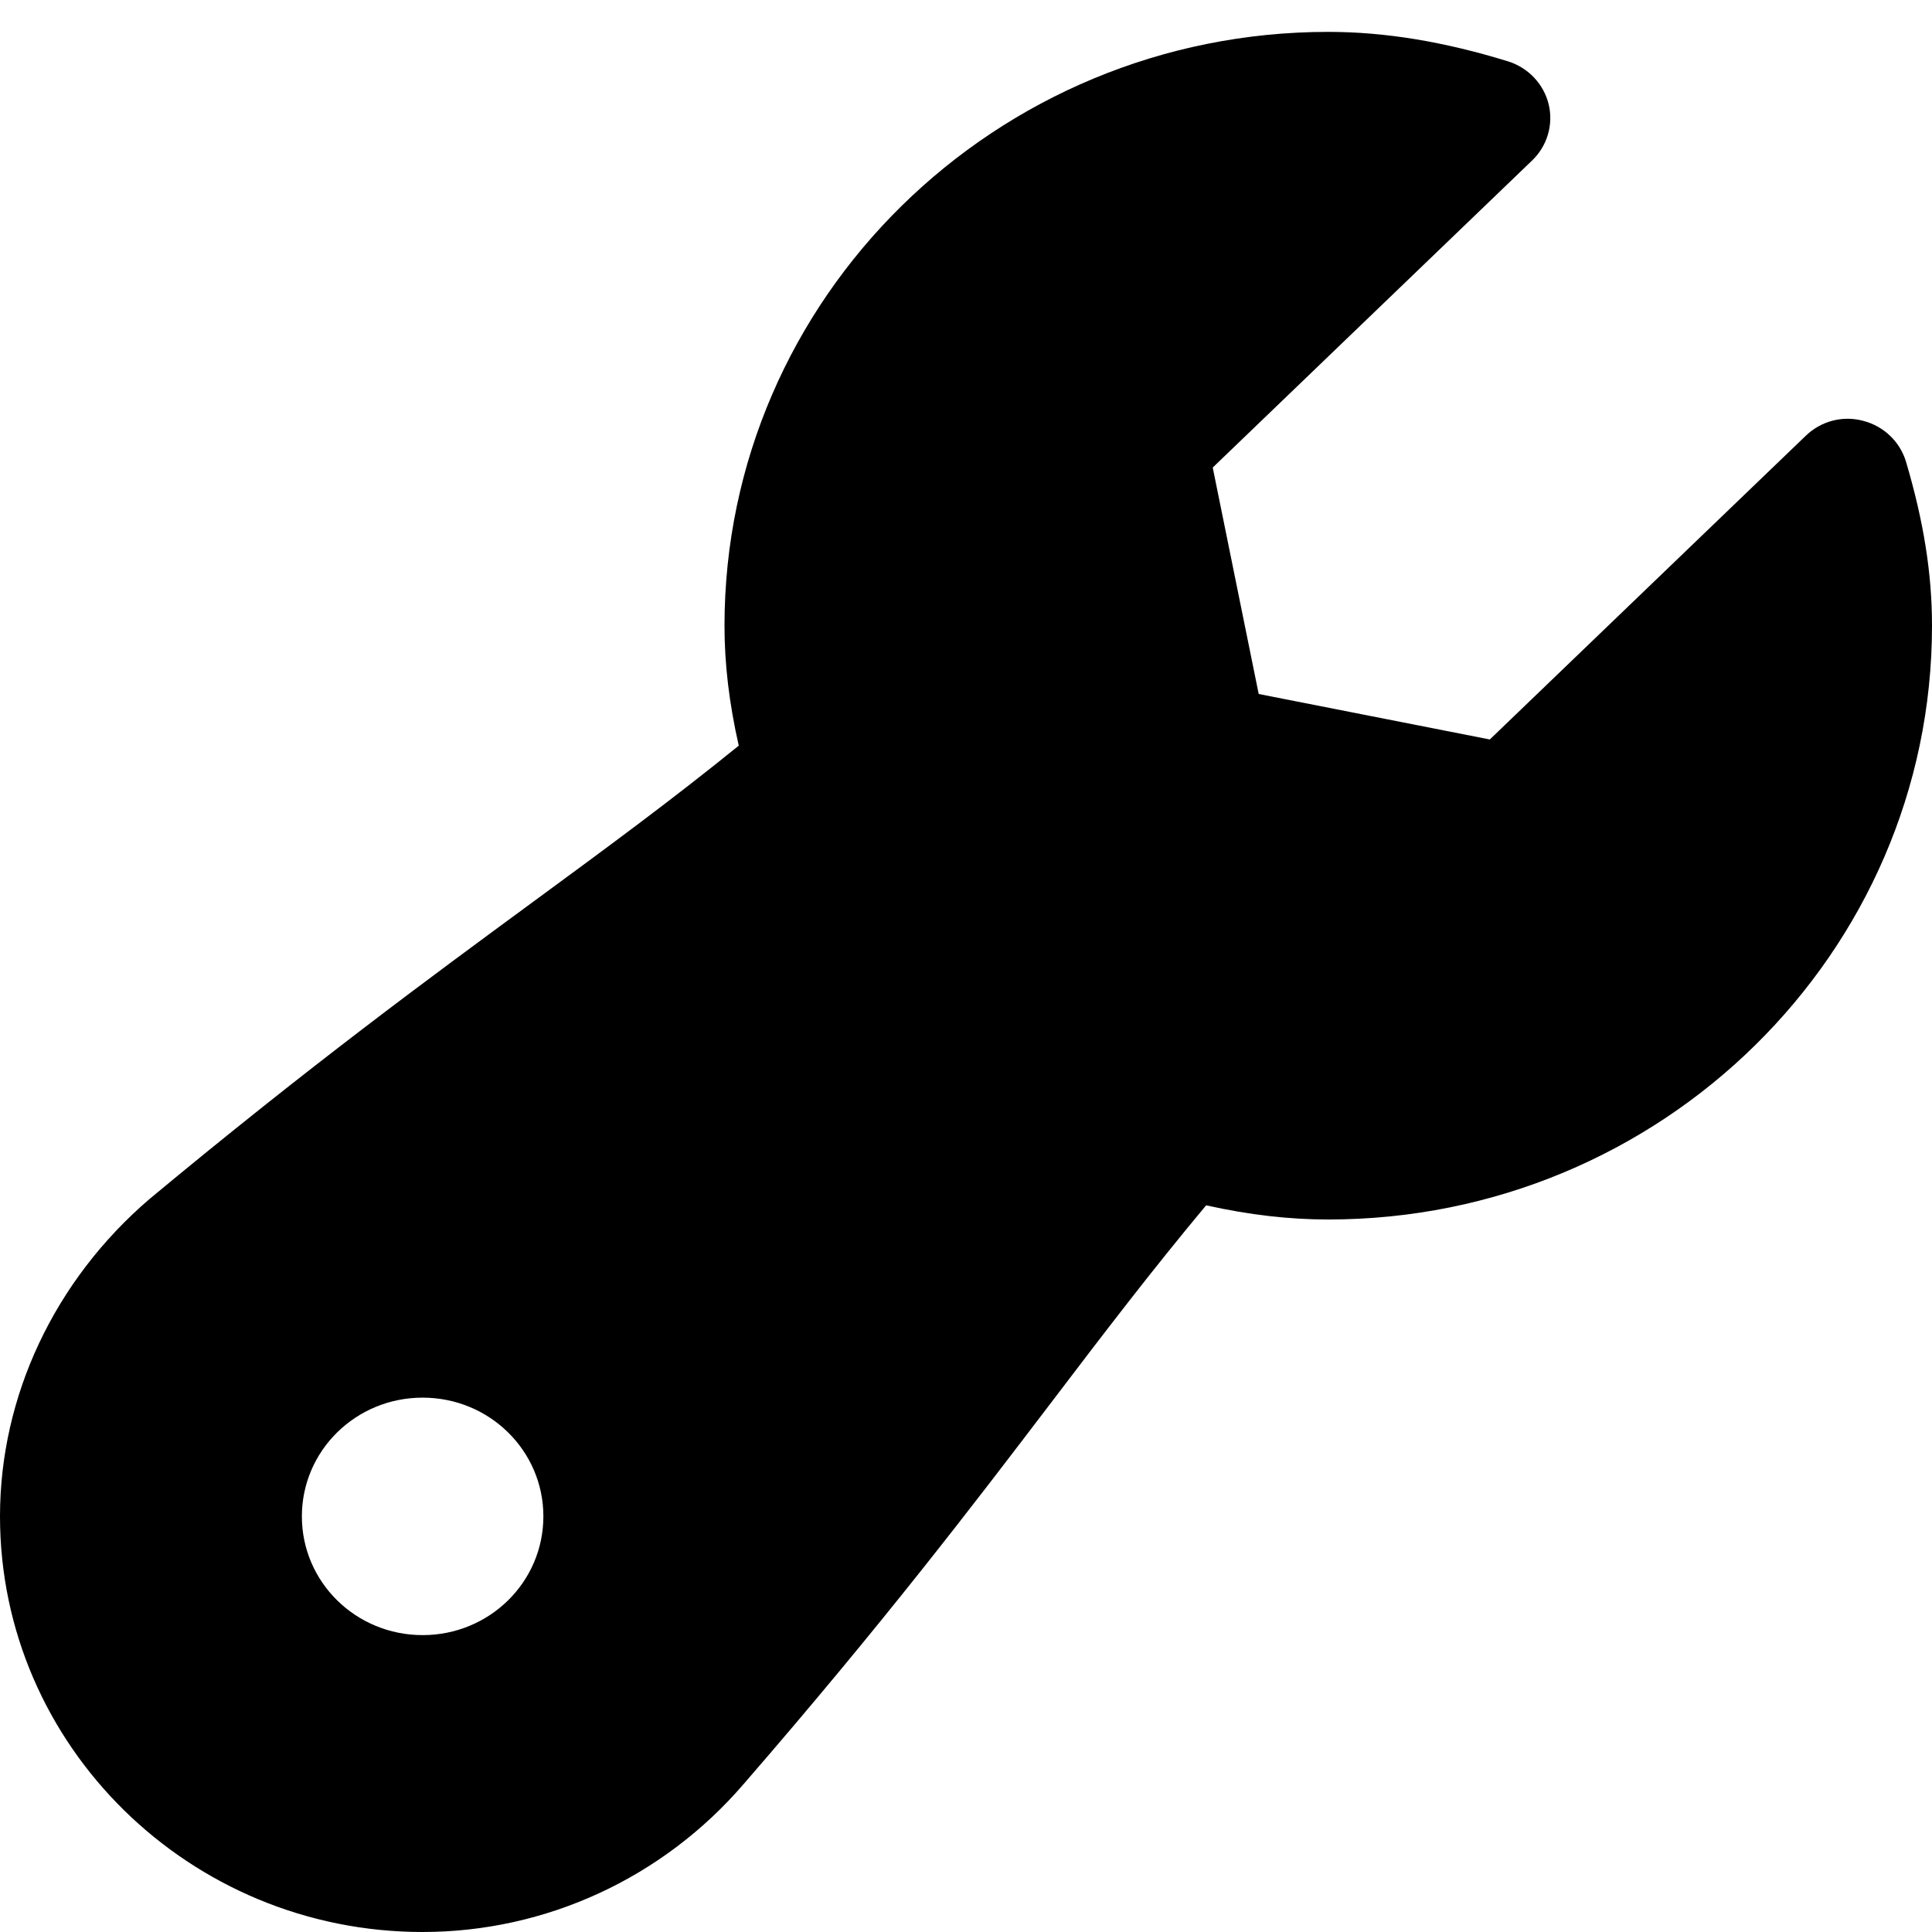
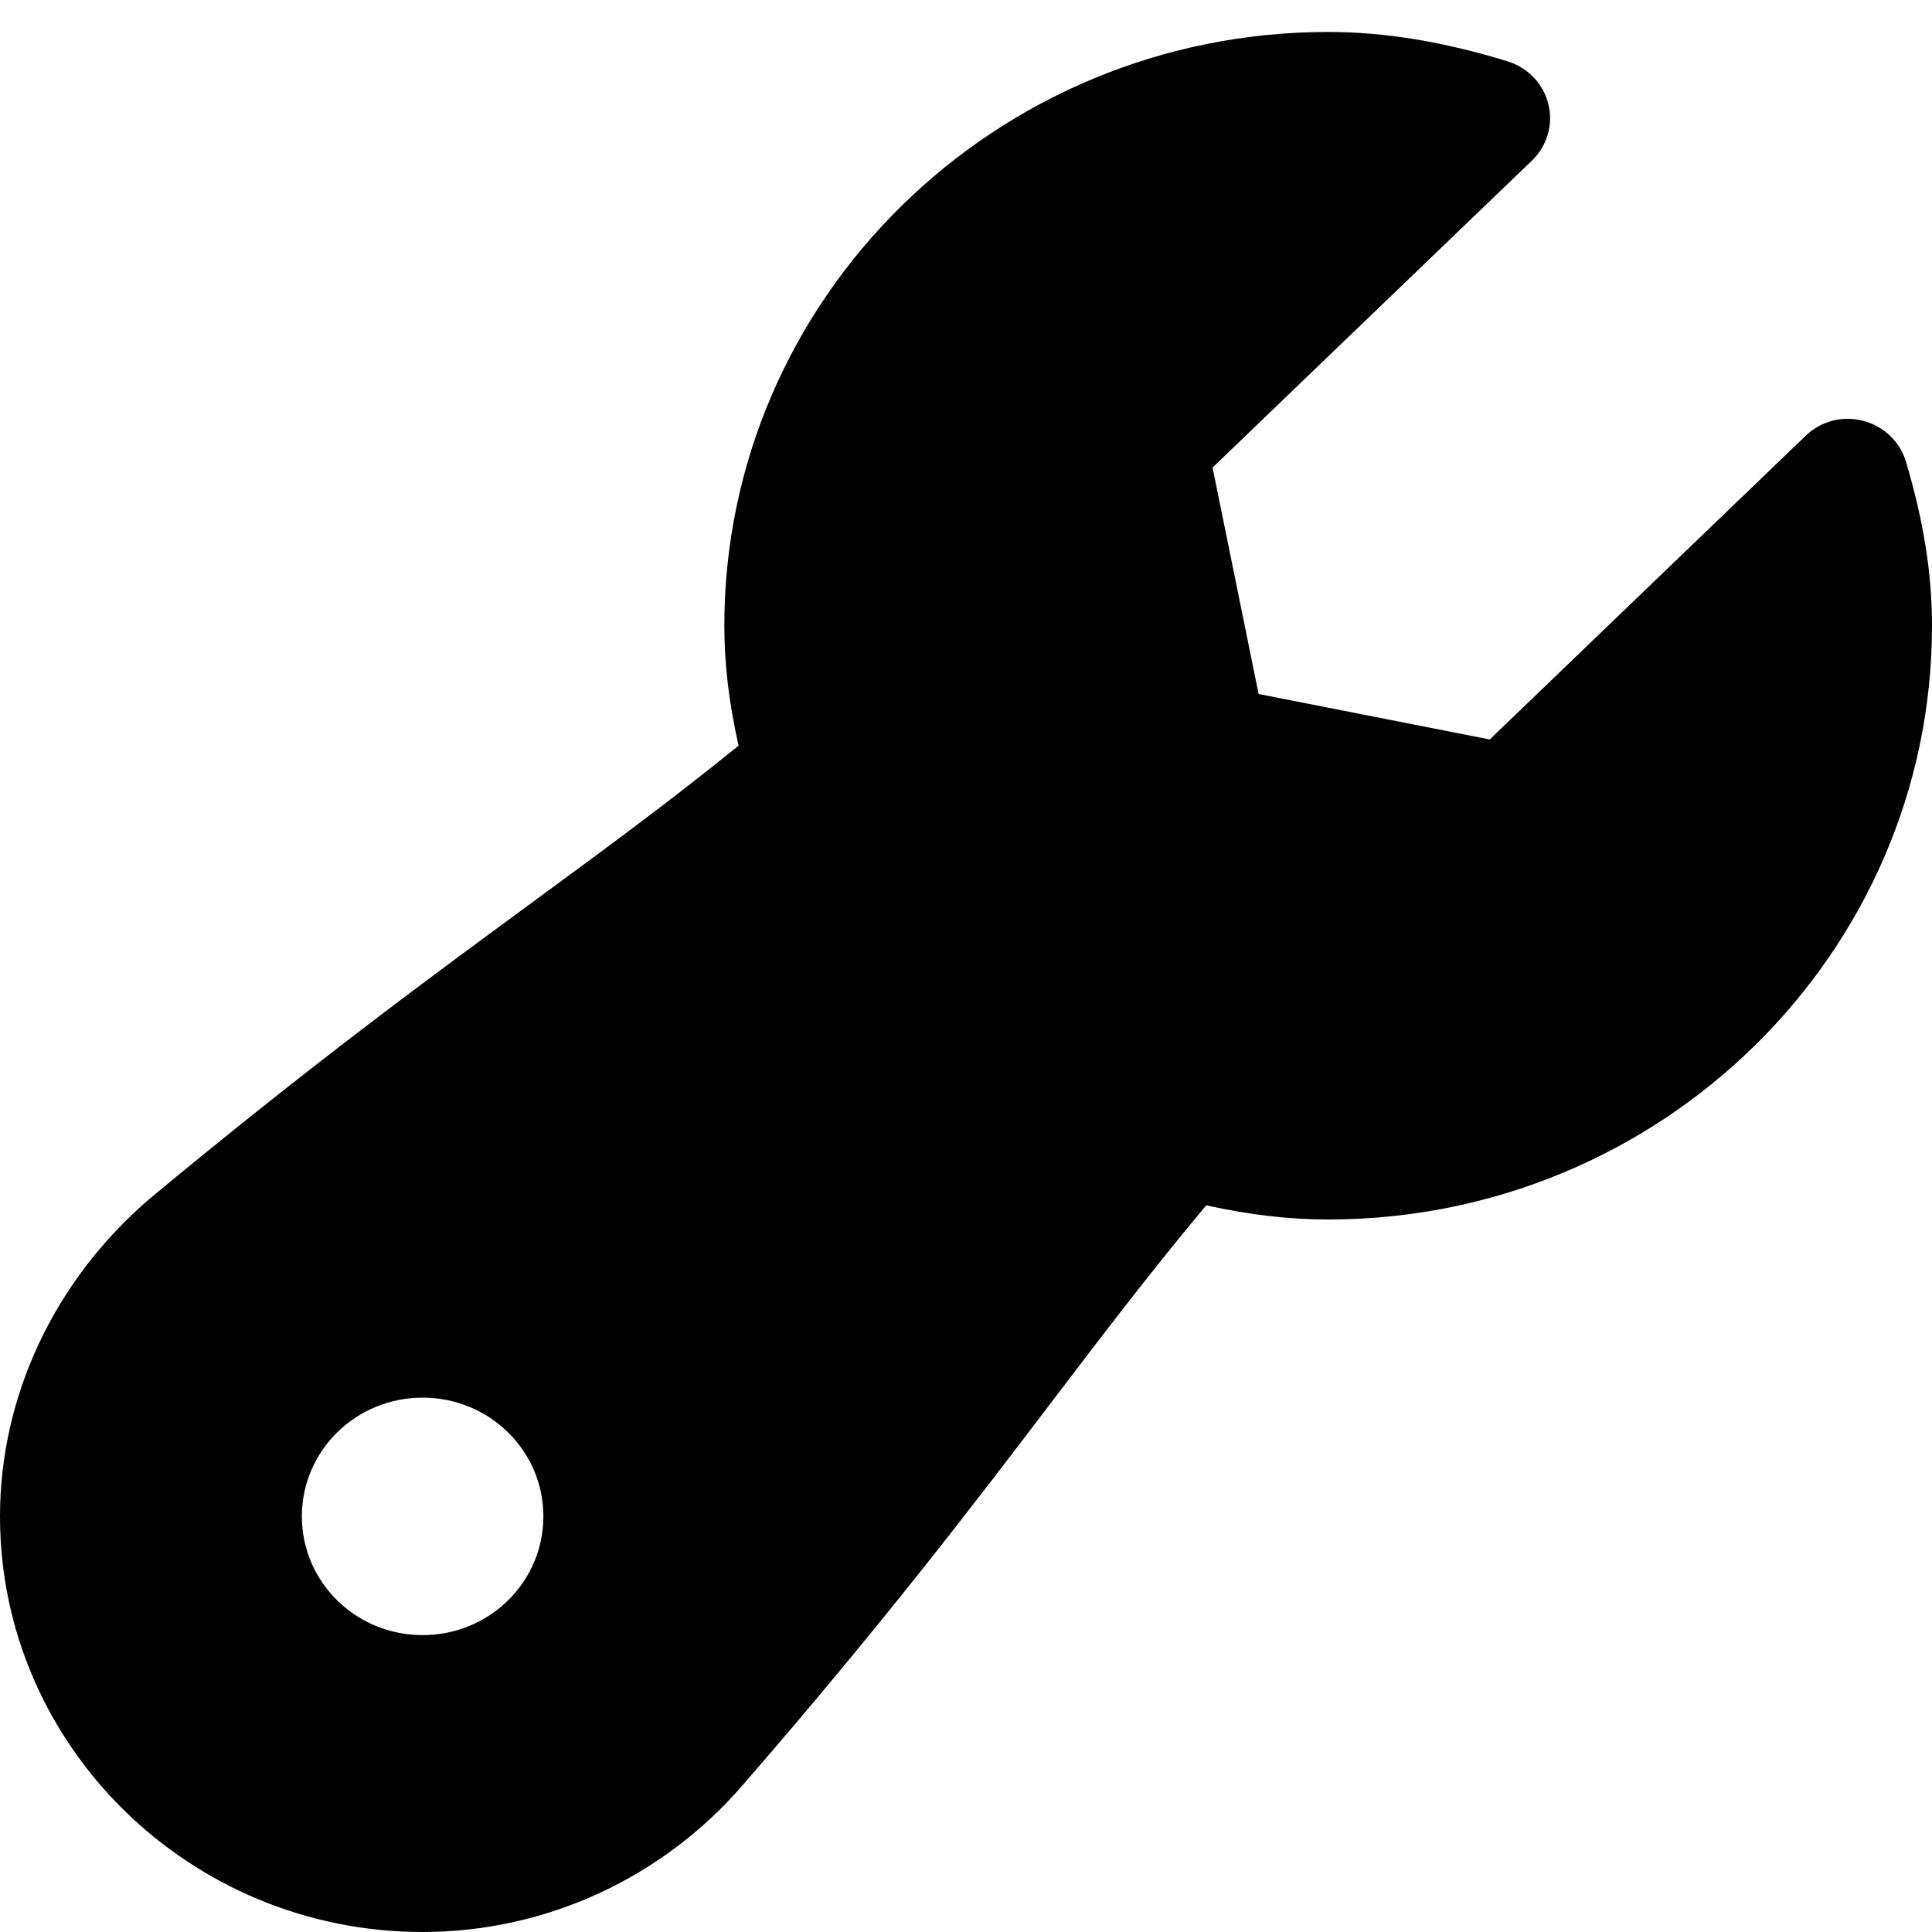
- <svg xmlns="http://www.w3.org/2000/svg" width="24" height="24" viewBox="0 0 24 24">
-   <path d="M23.677,5.735 C23.602,5.487 23.401,5.294 23.146,5.228 C22.889,5.158 22.619,5.232 22.431,5.414 L18.507,9.186 L15.636,8.621 L15.065,5.808 L19.032,1.994 C19.221,1.813 19.299,1.547 19.238,1.295 C19.176,1.043 18.985,0.841 18.733,0.762 C17.937,0.517 17.206,0.396 16.5,0.396 C12.364,0.396 9,3.705 9,7.773 C9,8.249 9.057,8.731 9.177,9.263 C8.334,9.946 7.533,10.534 6.625,11.201 C5.328,12.154 3.858,13.232 1.853,14.898 C0.675,15.91 0,17.345 0,18.837 C0,21.684 2.355,24 5.25,24 C6.782,24 8.239,23.327 9.243,22.156 C10.966,20.169 12.079,18.71 13.059,17.422 C13.722,16.55 14.307,15.783 14.983,14.973 C15.524,15.093 16.015,15.149 16.5,15.149 C20.636,15.149 24,11.84 24,7.773 C24,7.128 23.898,6.482 23.677,5.735 Z M5.25,20.312 C4.42,20.312 3.75,19.653 3.75,18.837 C3.75,18.021 4.42,17.362 5.25,17.362 C6.08,17.362 6.75,18.021 6.75,18.837 C6.75,19.653 6.08,20.312 5.25,20.312 Z" />
+ <svg xmlns="http://www.w3.org/2000/svg" width="24" height="24">
+   <path d="M23.677 5.735c-.075-.248-.276-.441-.531-.507-.258-.069-.528.004-.716.186l-3.924 3.772-2.871-.565-.572-2.813 3.967-3.813c.189-.181.267-.447.205-.699-.061-.252-.252-.454-.504-.533-.796-.245-1.527-.366-2.233-.366-4.136 0-7.5 3.309-7.5 7.376 0 .476.057.959.177 1.49-.843.683-1.644 1.272-2.551 1.938-1.298.953-2.768 2.031-4.773 3.697C.675 15.91 0 17.345 0 18.837 0 21.684 2.355 24 5.25 24c1.532 0 2.99-.673 3.993-1.844 1.724-1.987 2.837-3.446 3.816-4.734.663-.872 1.248-1.639 1.925-2.449.54.119 1.032.176 1.516.176 4.136 0 7.5-3.309 7.5-7.376 0-.645-.102-1.291-.323-2.037zM5.25 20.312c-.83 0-1.5-.659-1.5-1.475 0-.816.67-1.475 1.5-1.475s1.5.659 1.5 1.475c0 .816-.67 1.475-1.5 1.475z" />
</svg>
